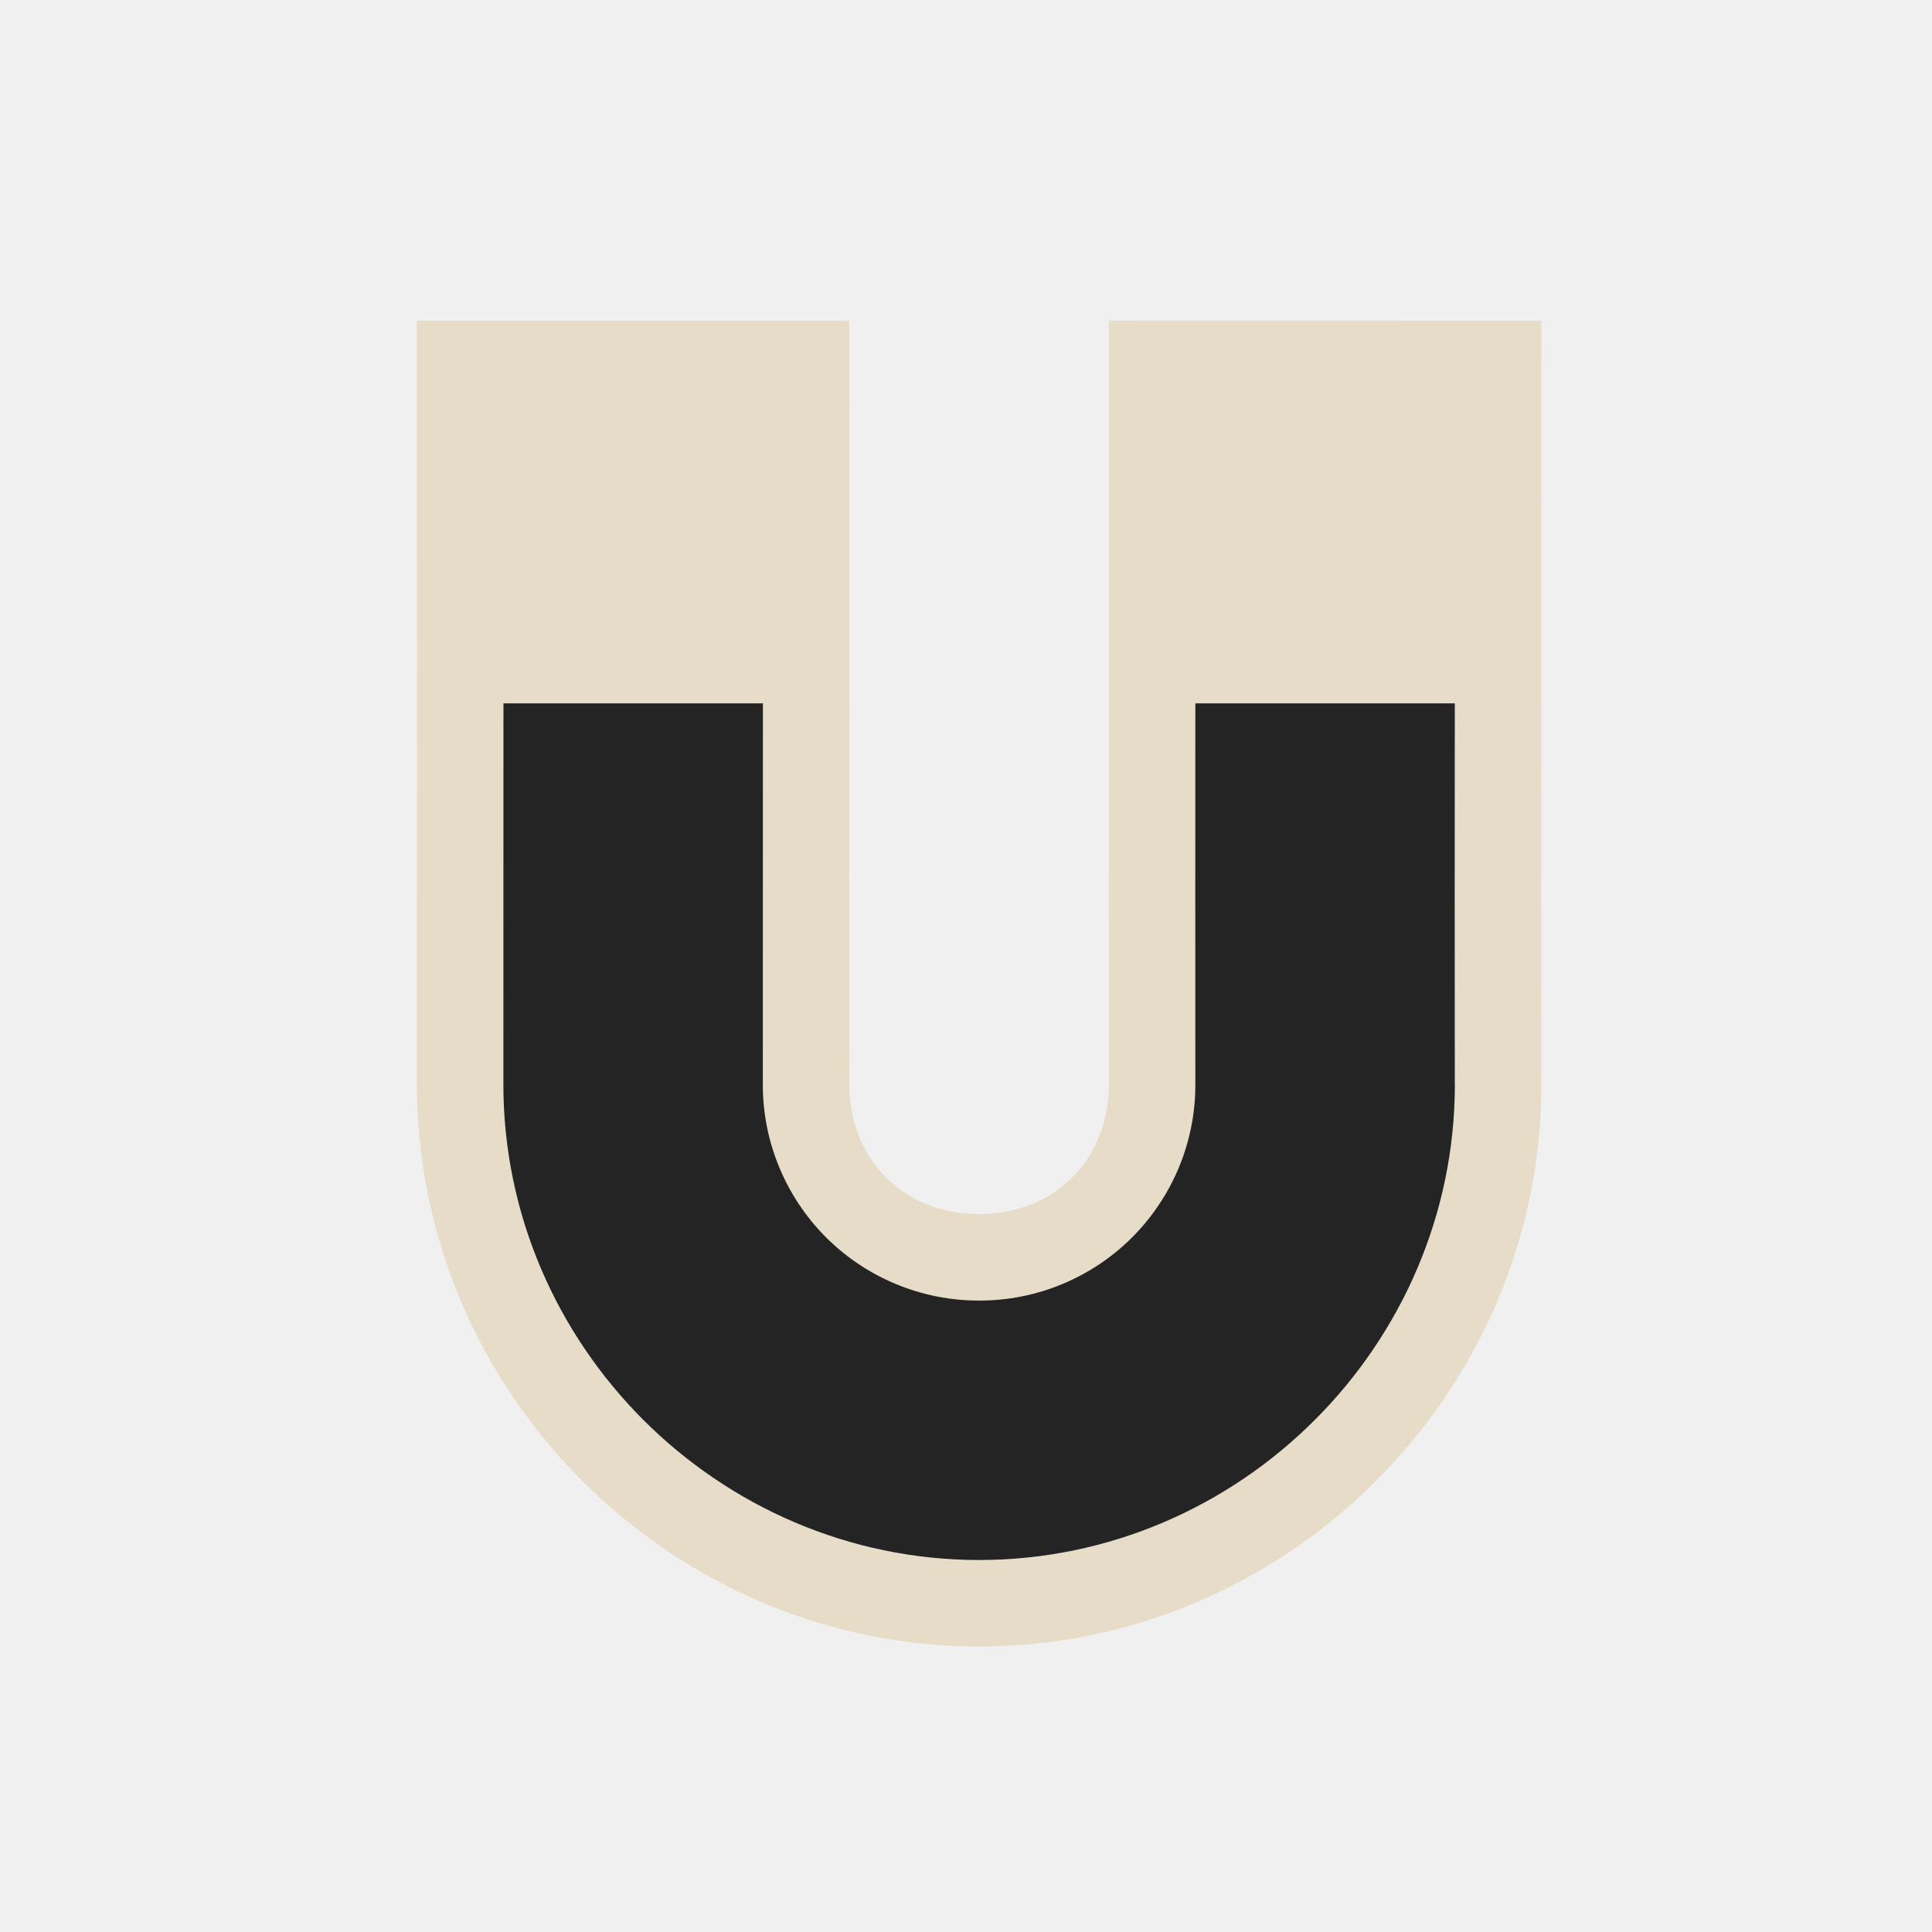
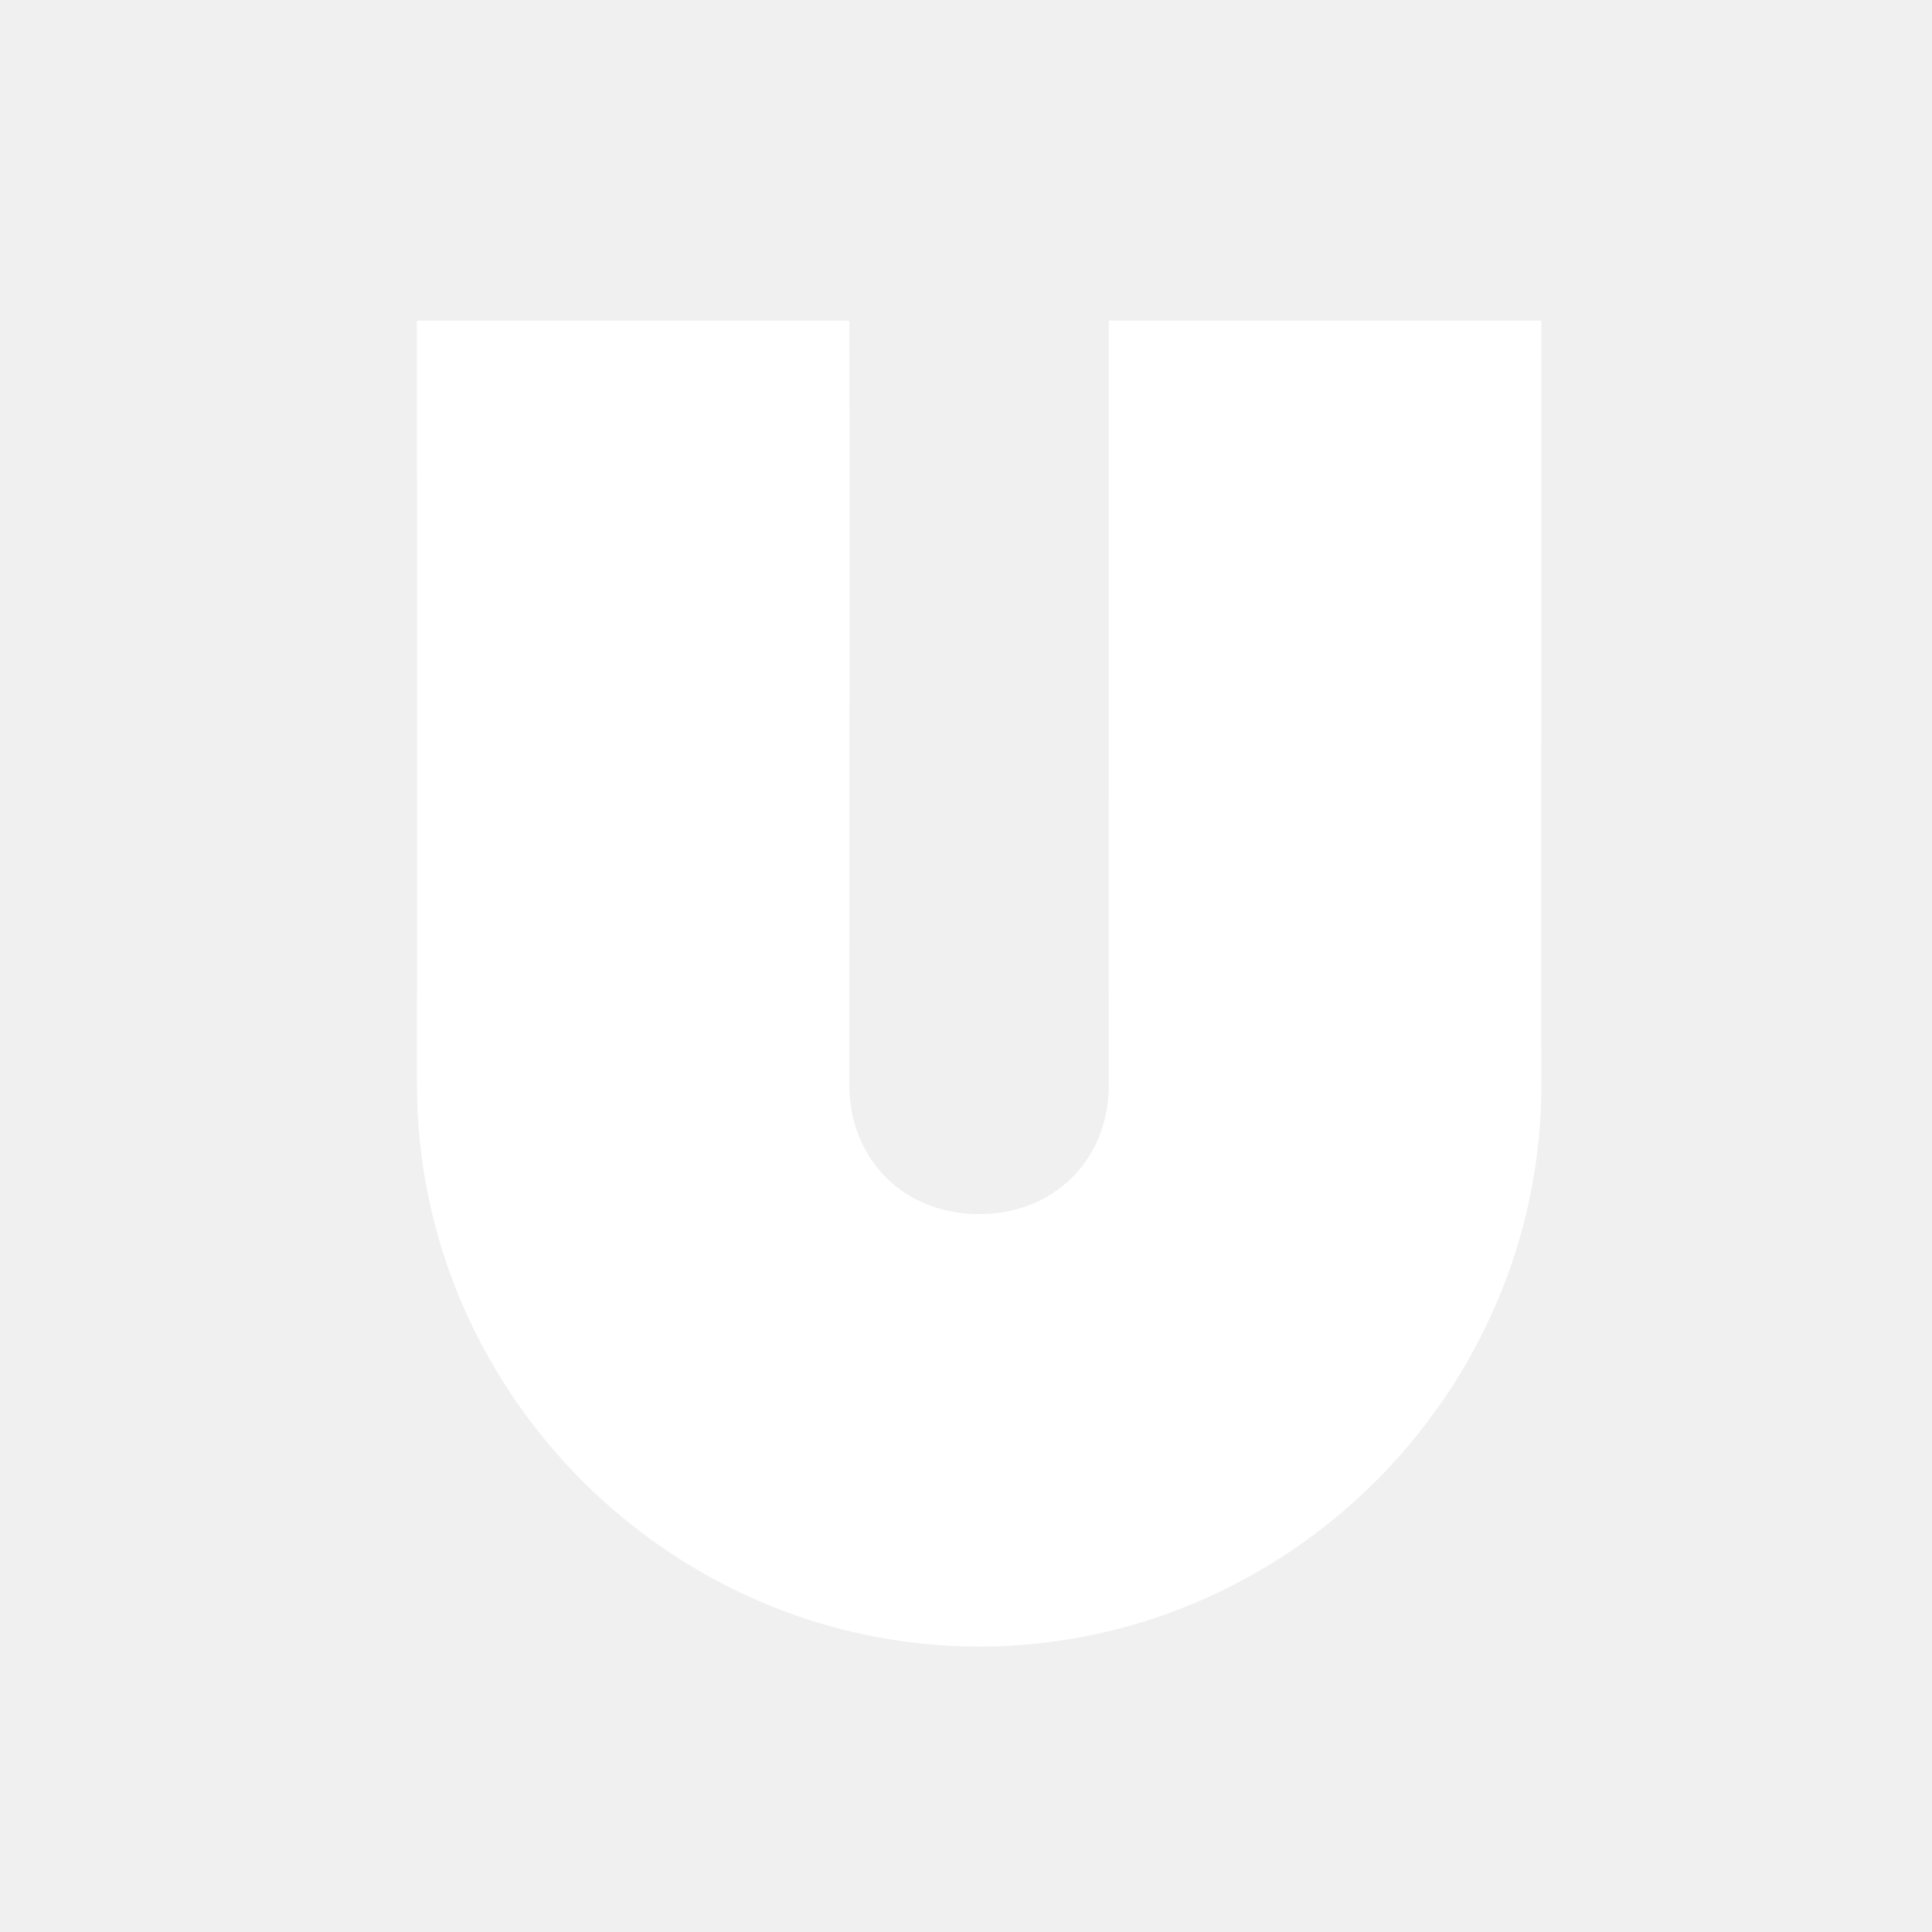
<svg xmlns="http://www.w3.org/2000/svg" width="24" height="24" viewBox="0 0 24 24" fill="none">
-   <path fill-rule="evenodd" clip-rule="evenodd" d="M7.234 18.397C8.501 19.664 10.248 20.454 12.163 20.454C15.993 20.454 19.148 17.299 19.148 13.469L19.146 13.467C19.145 11.91 19.146 10.319 19.146 8.737C19.147 7.686 19.146 6.645 19.146 5.594L19.146 5.057L19.148 3.984L13.775 3.983L13.775 5.057L13.775 8.737C13.774 10.32 13.773 11.909 13.775 13.471C13.774 14.405 13.098 15.082 12.163 15.082C11.228 15.082 10.55 14.405 10.55 13.469L10.552 8.737V5.057L10.55 3.984H5.179L5.179 5.056L5.18 8.737L5.179 13.469C5.179 15.384 5.967 17.13 7.234 18.397Z" fill="#E6DCC8" />
-   <path fill-rule="evenodd" clip-rule="evenodd" d="M7.992 17.639C6.92 16.566 6.253 15.089 6.253 13.469L6.254 8.737L9.477 8.737L9.476 13.469C9.475 13.822 9.544 14.172 9.679 14.498C9.814 14.825 10.012 15.121 10.261 15.371C10.511 15.62 10.807 15.818 11.134 15.953C11.46 16.088 11.81 16.157 12.163 16.156C12.516 16.157 12.866 16.088 13.192 15.953C13.518 15.818 13.814 15.621 14.064 15.371C14.313 15.121 14.511 14.825 14.646 14.499C14.781 14.173 14.85 13.823 14.849 13.47C14.848 11.909 14.848 10.32 14.849 8.737L18.072 8.737C18.071 10.319 18.07 11.909 18.072 13.467L18.073 13.469C18.073 16.709 15.403 19.379 12.163 19.379C10.543 19.379 9.065 18.711 7.992 17.639Z" fill="#242424" />
+   <path fill-rule="evenodd" clip-rule="evenodd" d="M7.234 18.397C8.501 19.664 10.248 20.454 12.163 20.454C15.993 20.454 19.148 17.299 19.148 13.469L19.146 13.467C19.145 11.91 19.146 10.319 19.146 8.737C19.147 7.686 19.146 6.645 19.146 5.594L19.146 5.057L19.148 3.984L13.775 3.983L13.775 5.057L13.775 8.737C13.774 10.32 13.773 11.909 13.775 13.471C13.774 14.405 13.098 15.082 12.163 15.082C11.228 15.082 10.55 14.405 10.55 13.469L10.552 8.737V5.057L10.55 3.984H5.179L5.179 5.056L5.18 8.737L5.179 13.469C5.179 15.384 5.967 17.13 7.234 18.397Z" fill="#FFFFFF" />
+   <path fill-rule="evenodd" clip-rule="evenodd" d="M7.992 17.639C6.92 16.566 6.253 15.089 6.253 13.469L6.254 8.737L9.477 8.737L9.476 13.469C9.475 13.822 9.544 14.172 9.679 14.498C9.814 14.825 10.012 15.121 10.261 15.371C10.511 15.62 10.807 15.818 11.134 15.953C11.46 16.088 11.81 16.157 12.163 16.156C12.516 16.157 12.866 16.088 13.192 15.953C13.518 15.818 13.814 15.621 14.064 15.371C14.313 15.121 14.511 14.825 14.646 14.499C14.781 14.173 14.85 13.823 14.849 13.47C14.848 11.909 14.848 10.32 14.849 8.737L18.072 8.737C18.071 10.319 18.07 11.909 18.072 13.467L18.073 13.469C18.073 16.709 15.403 19.379 12.163 19.379C10.543 19.379 9.065 18.711 7.992 17.639Z" fill="#FFFFFF" />
</svg>
